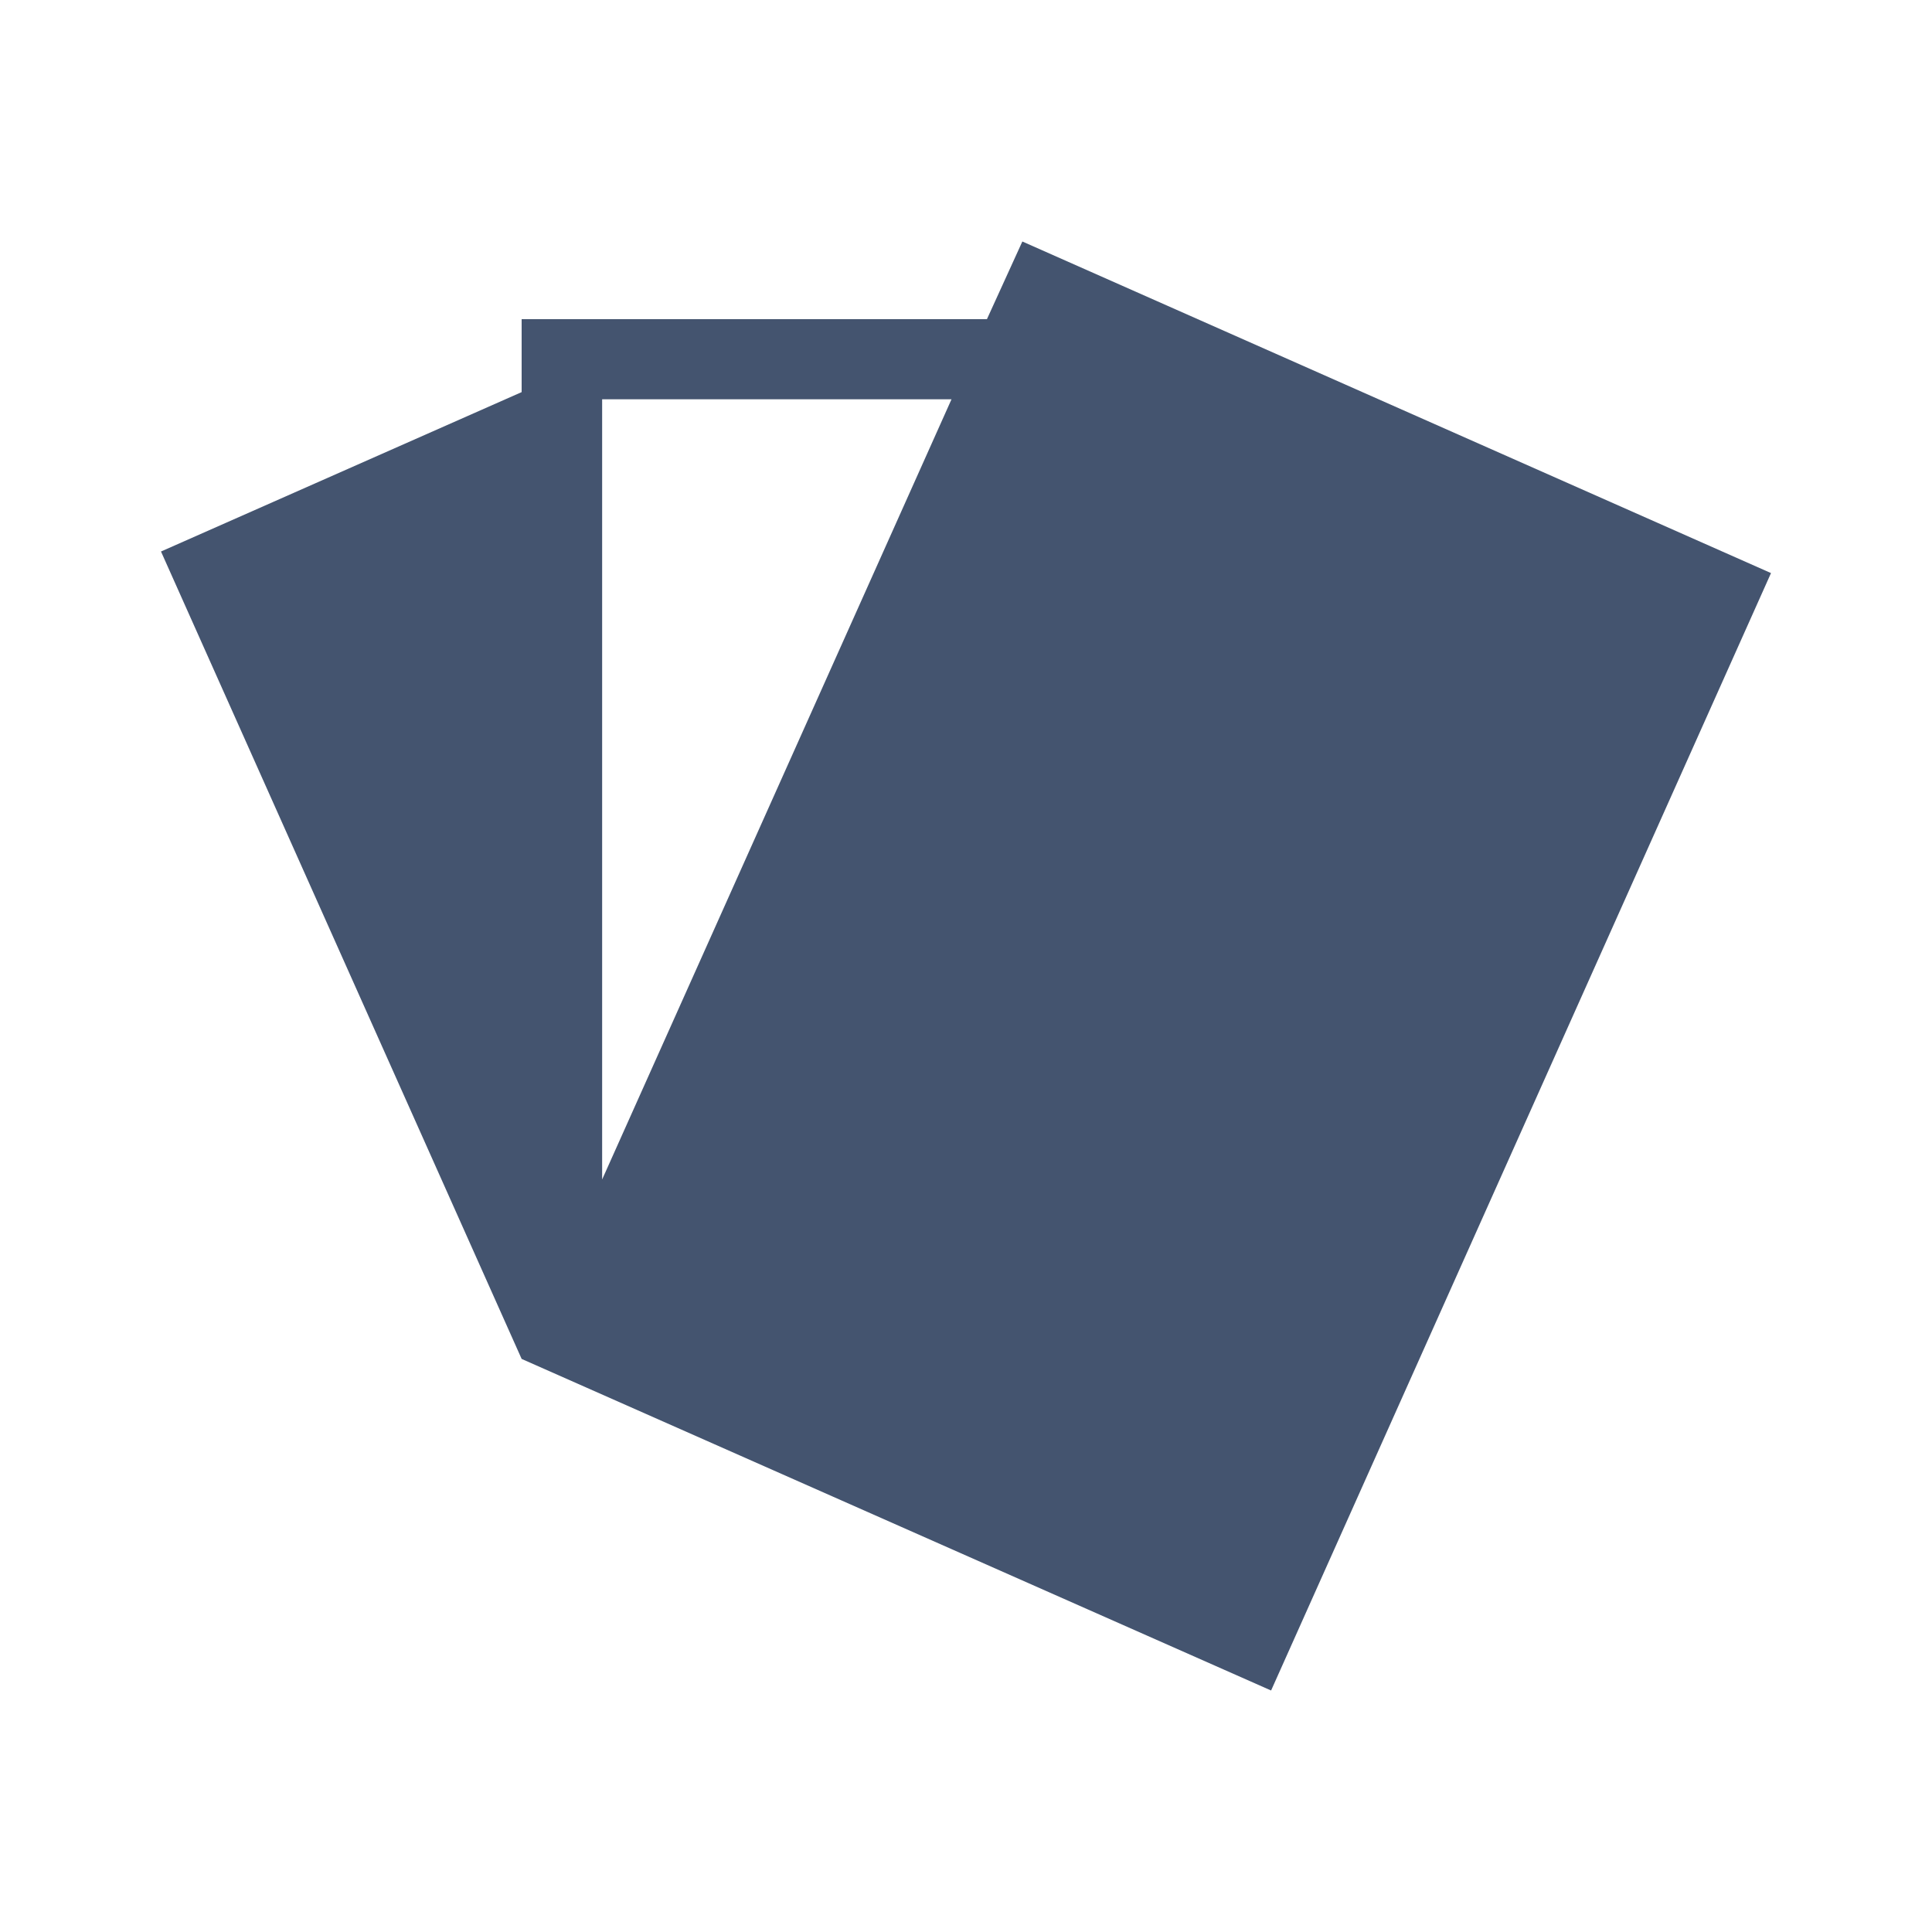
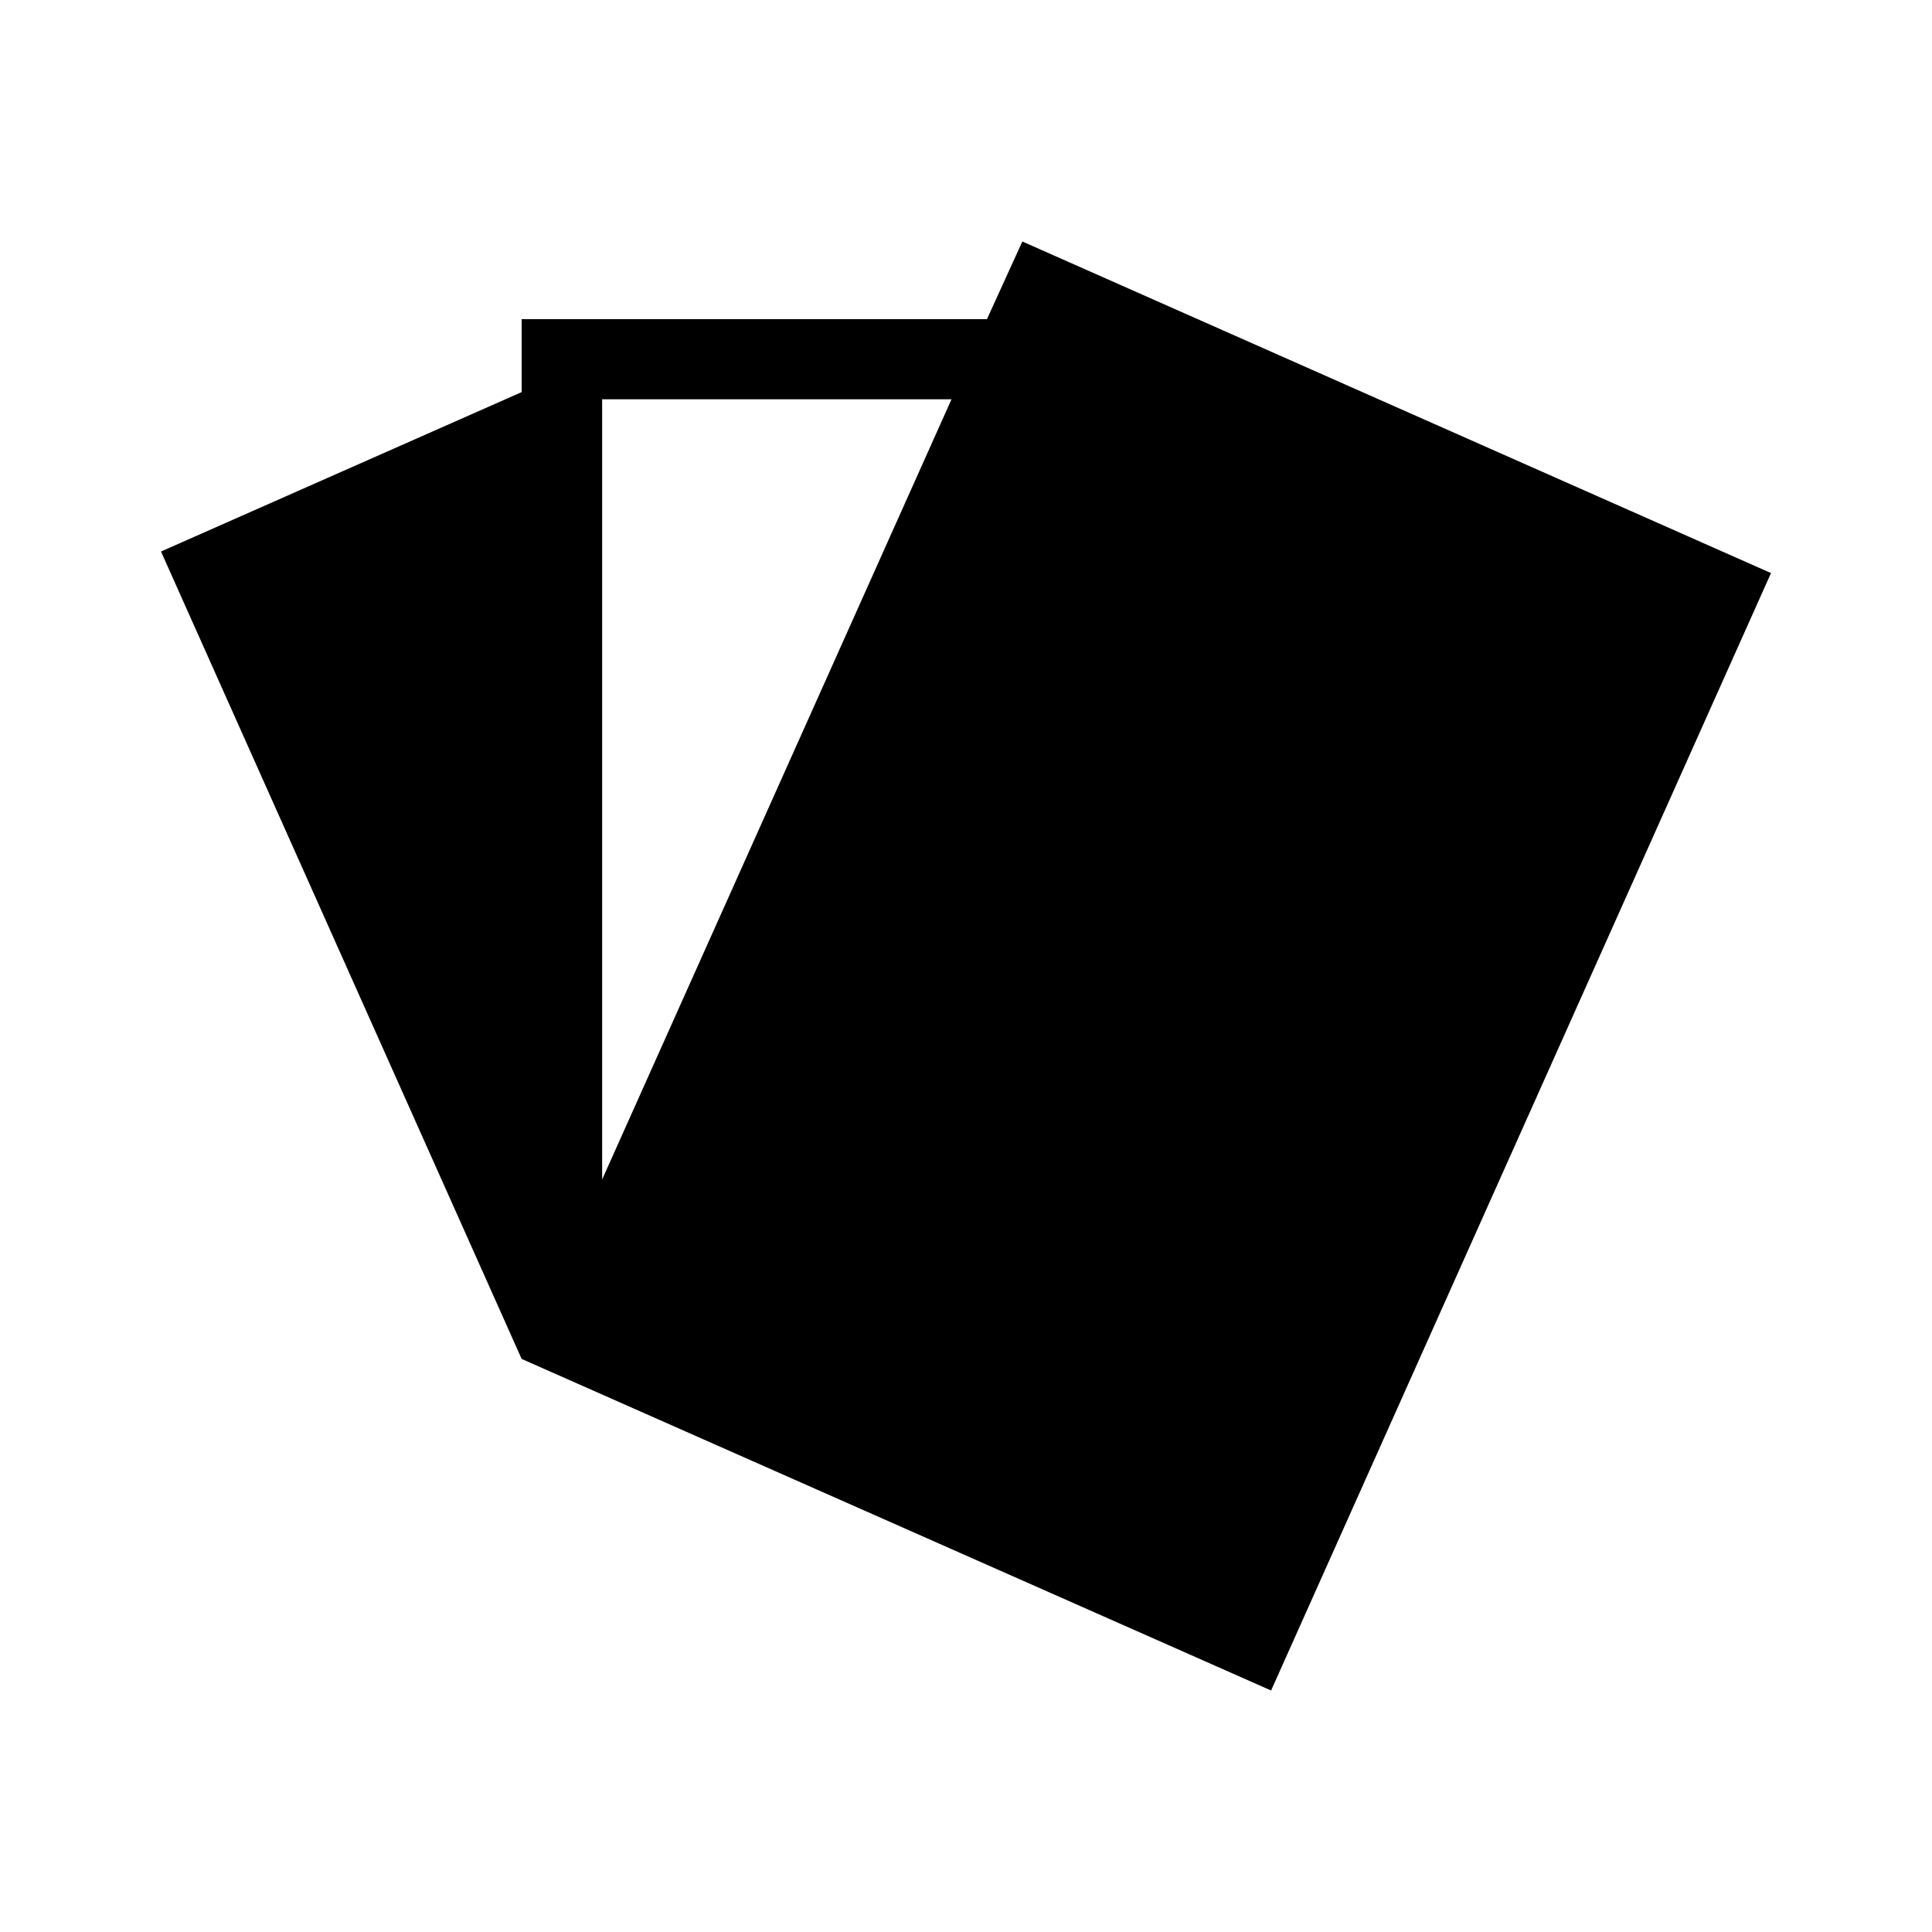
<svg xmlns="http://www.w3.org/2000/svg" width="24" height="24" viewBox="0 0 24 24" fill="none">
-   <path d="M12.7 3L12.26 3.965H6.48V4.871L2 6.851L6.48 16.881L15.79 21L22 7.119L12.7 3ZM7.48 14.652V4.96H11.82L7.48 14.652Z" fill="#44546F" />
+   <path d="M12.7 3L12.26 3.965H6.48V4.871L2 6.851L6.48 16.881L15.79 21L22 7.119L12.7 3ZM7.48 14.652V4.96H11.82L7.48 14.652Z" fill="currentColor" />
</svg>
